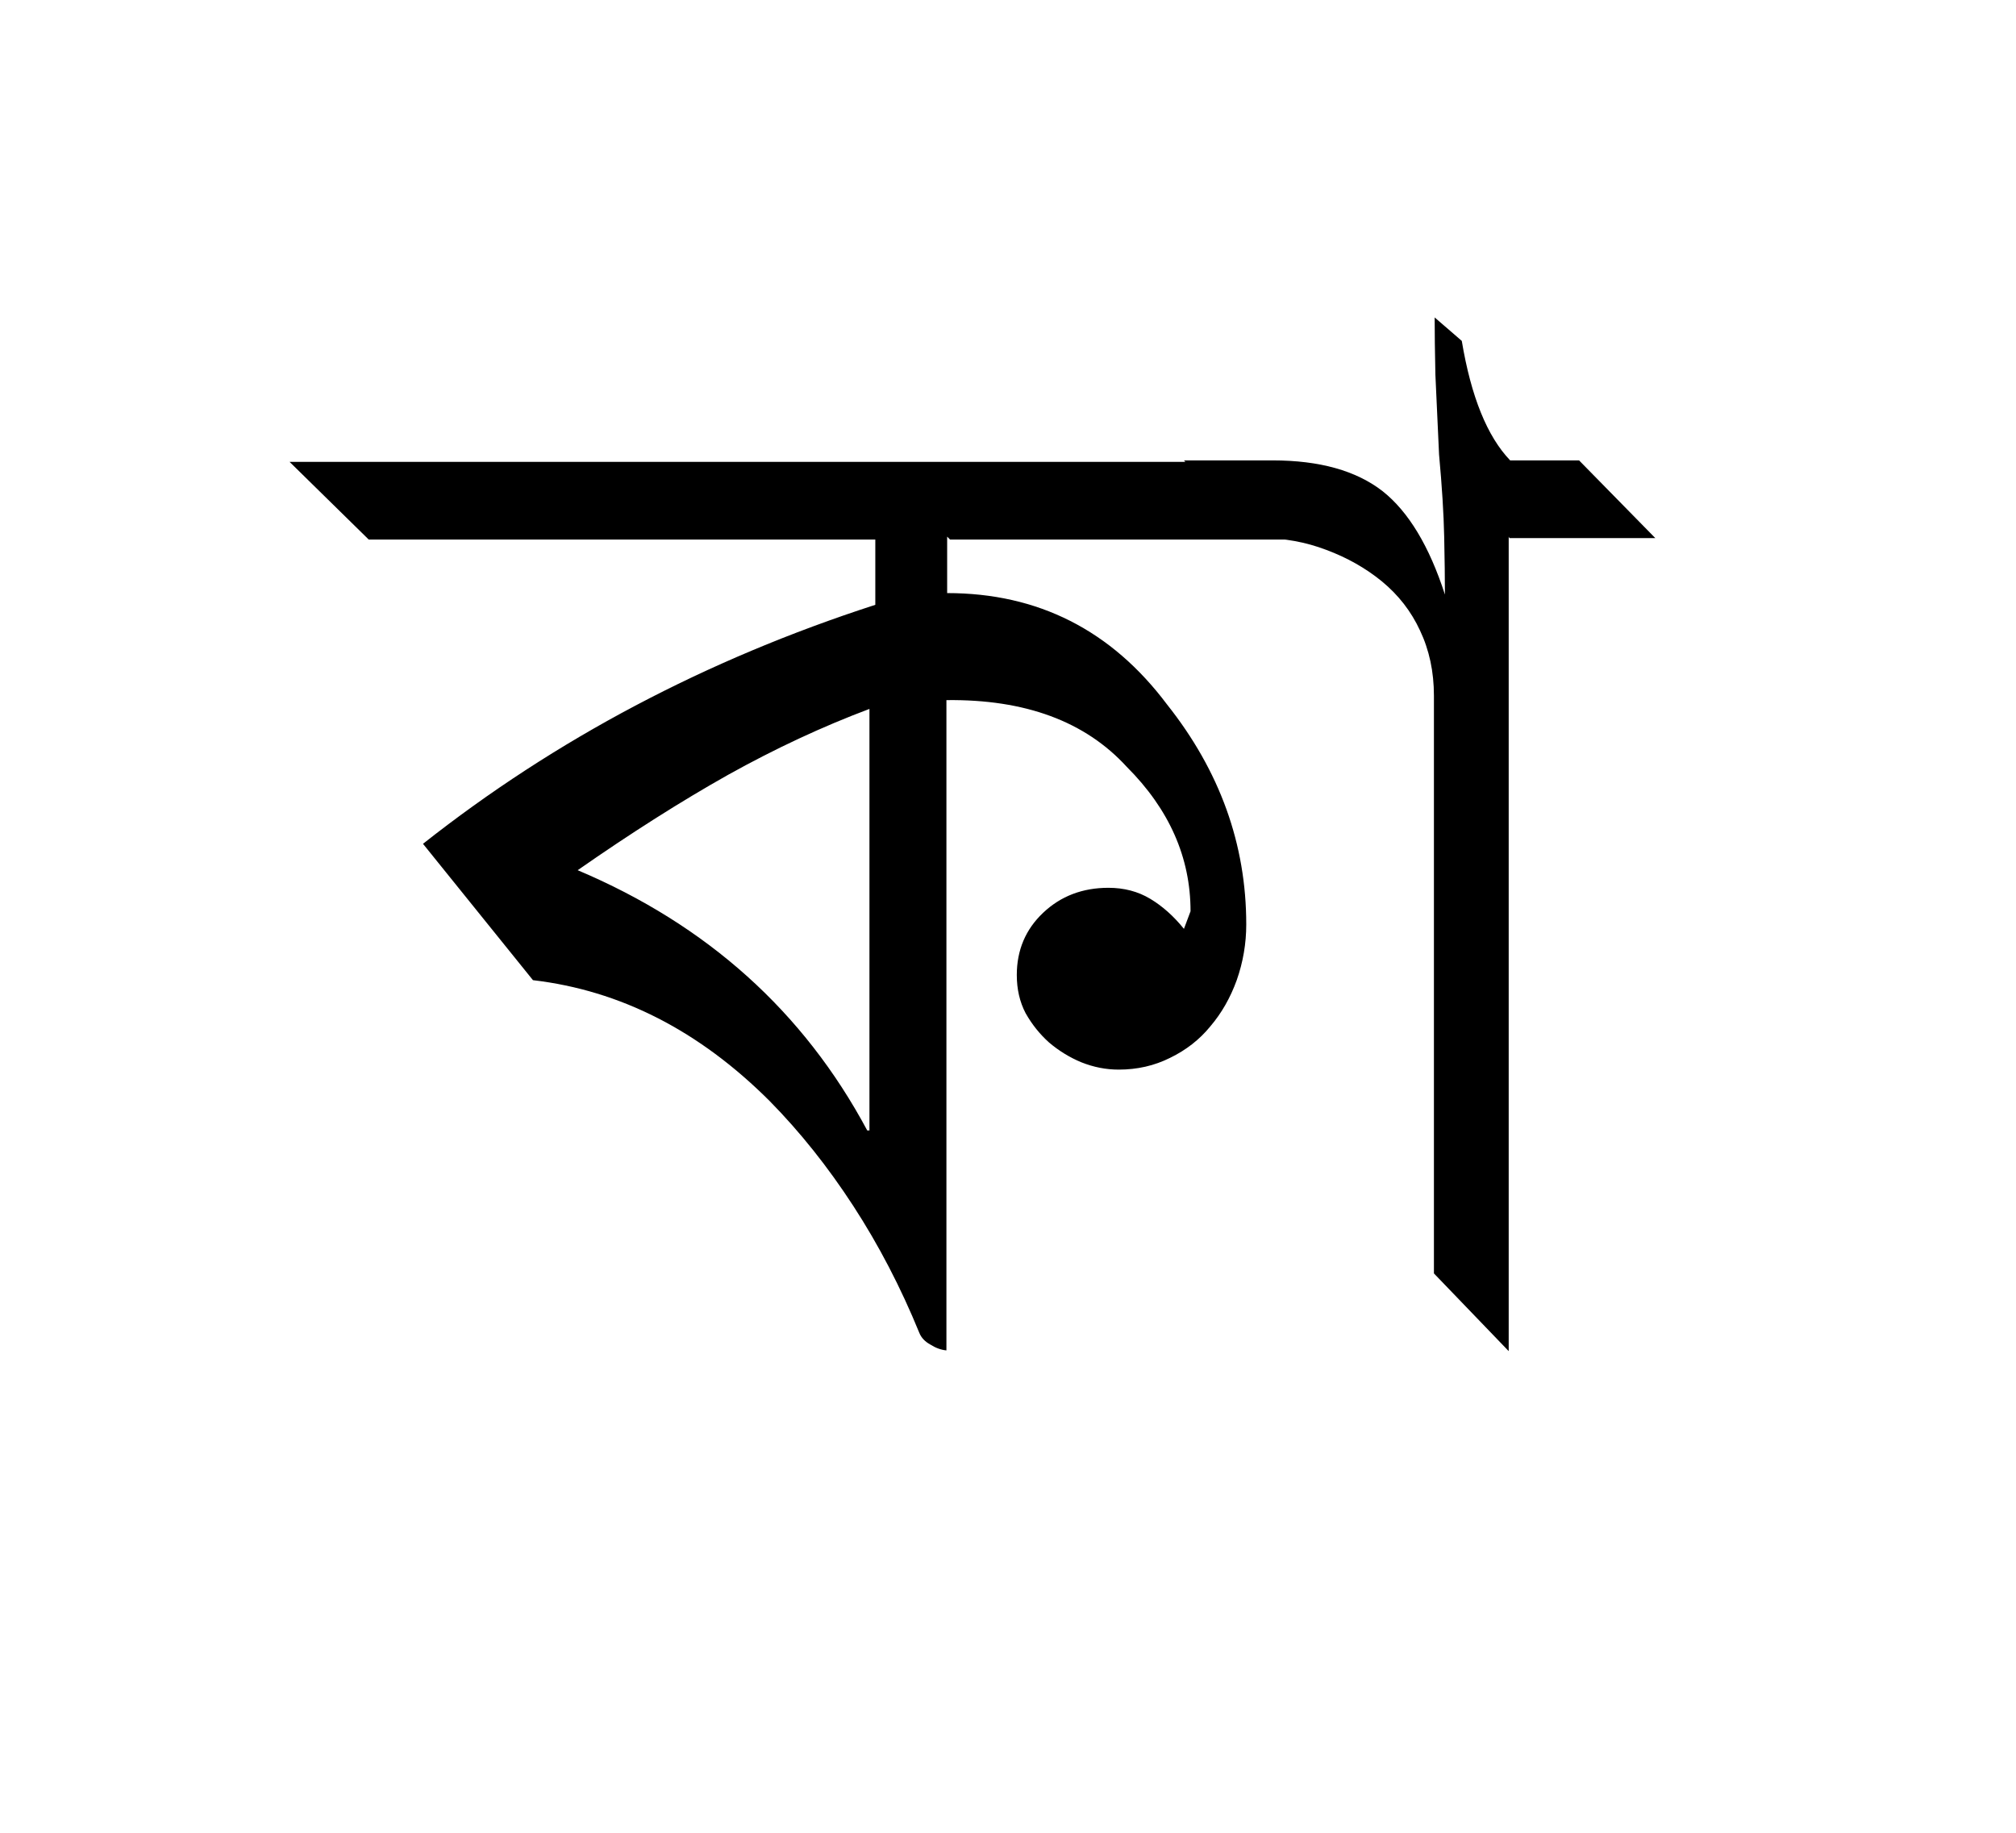
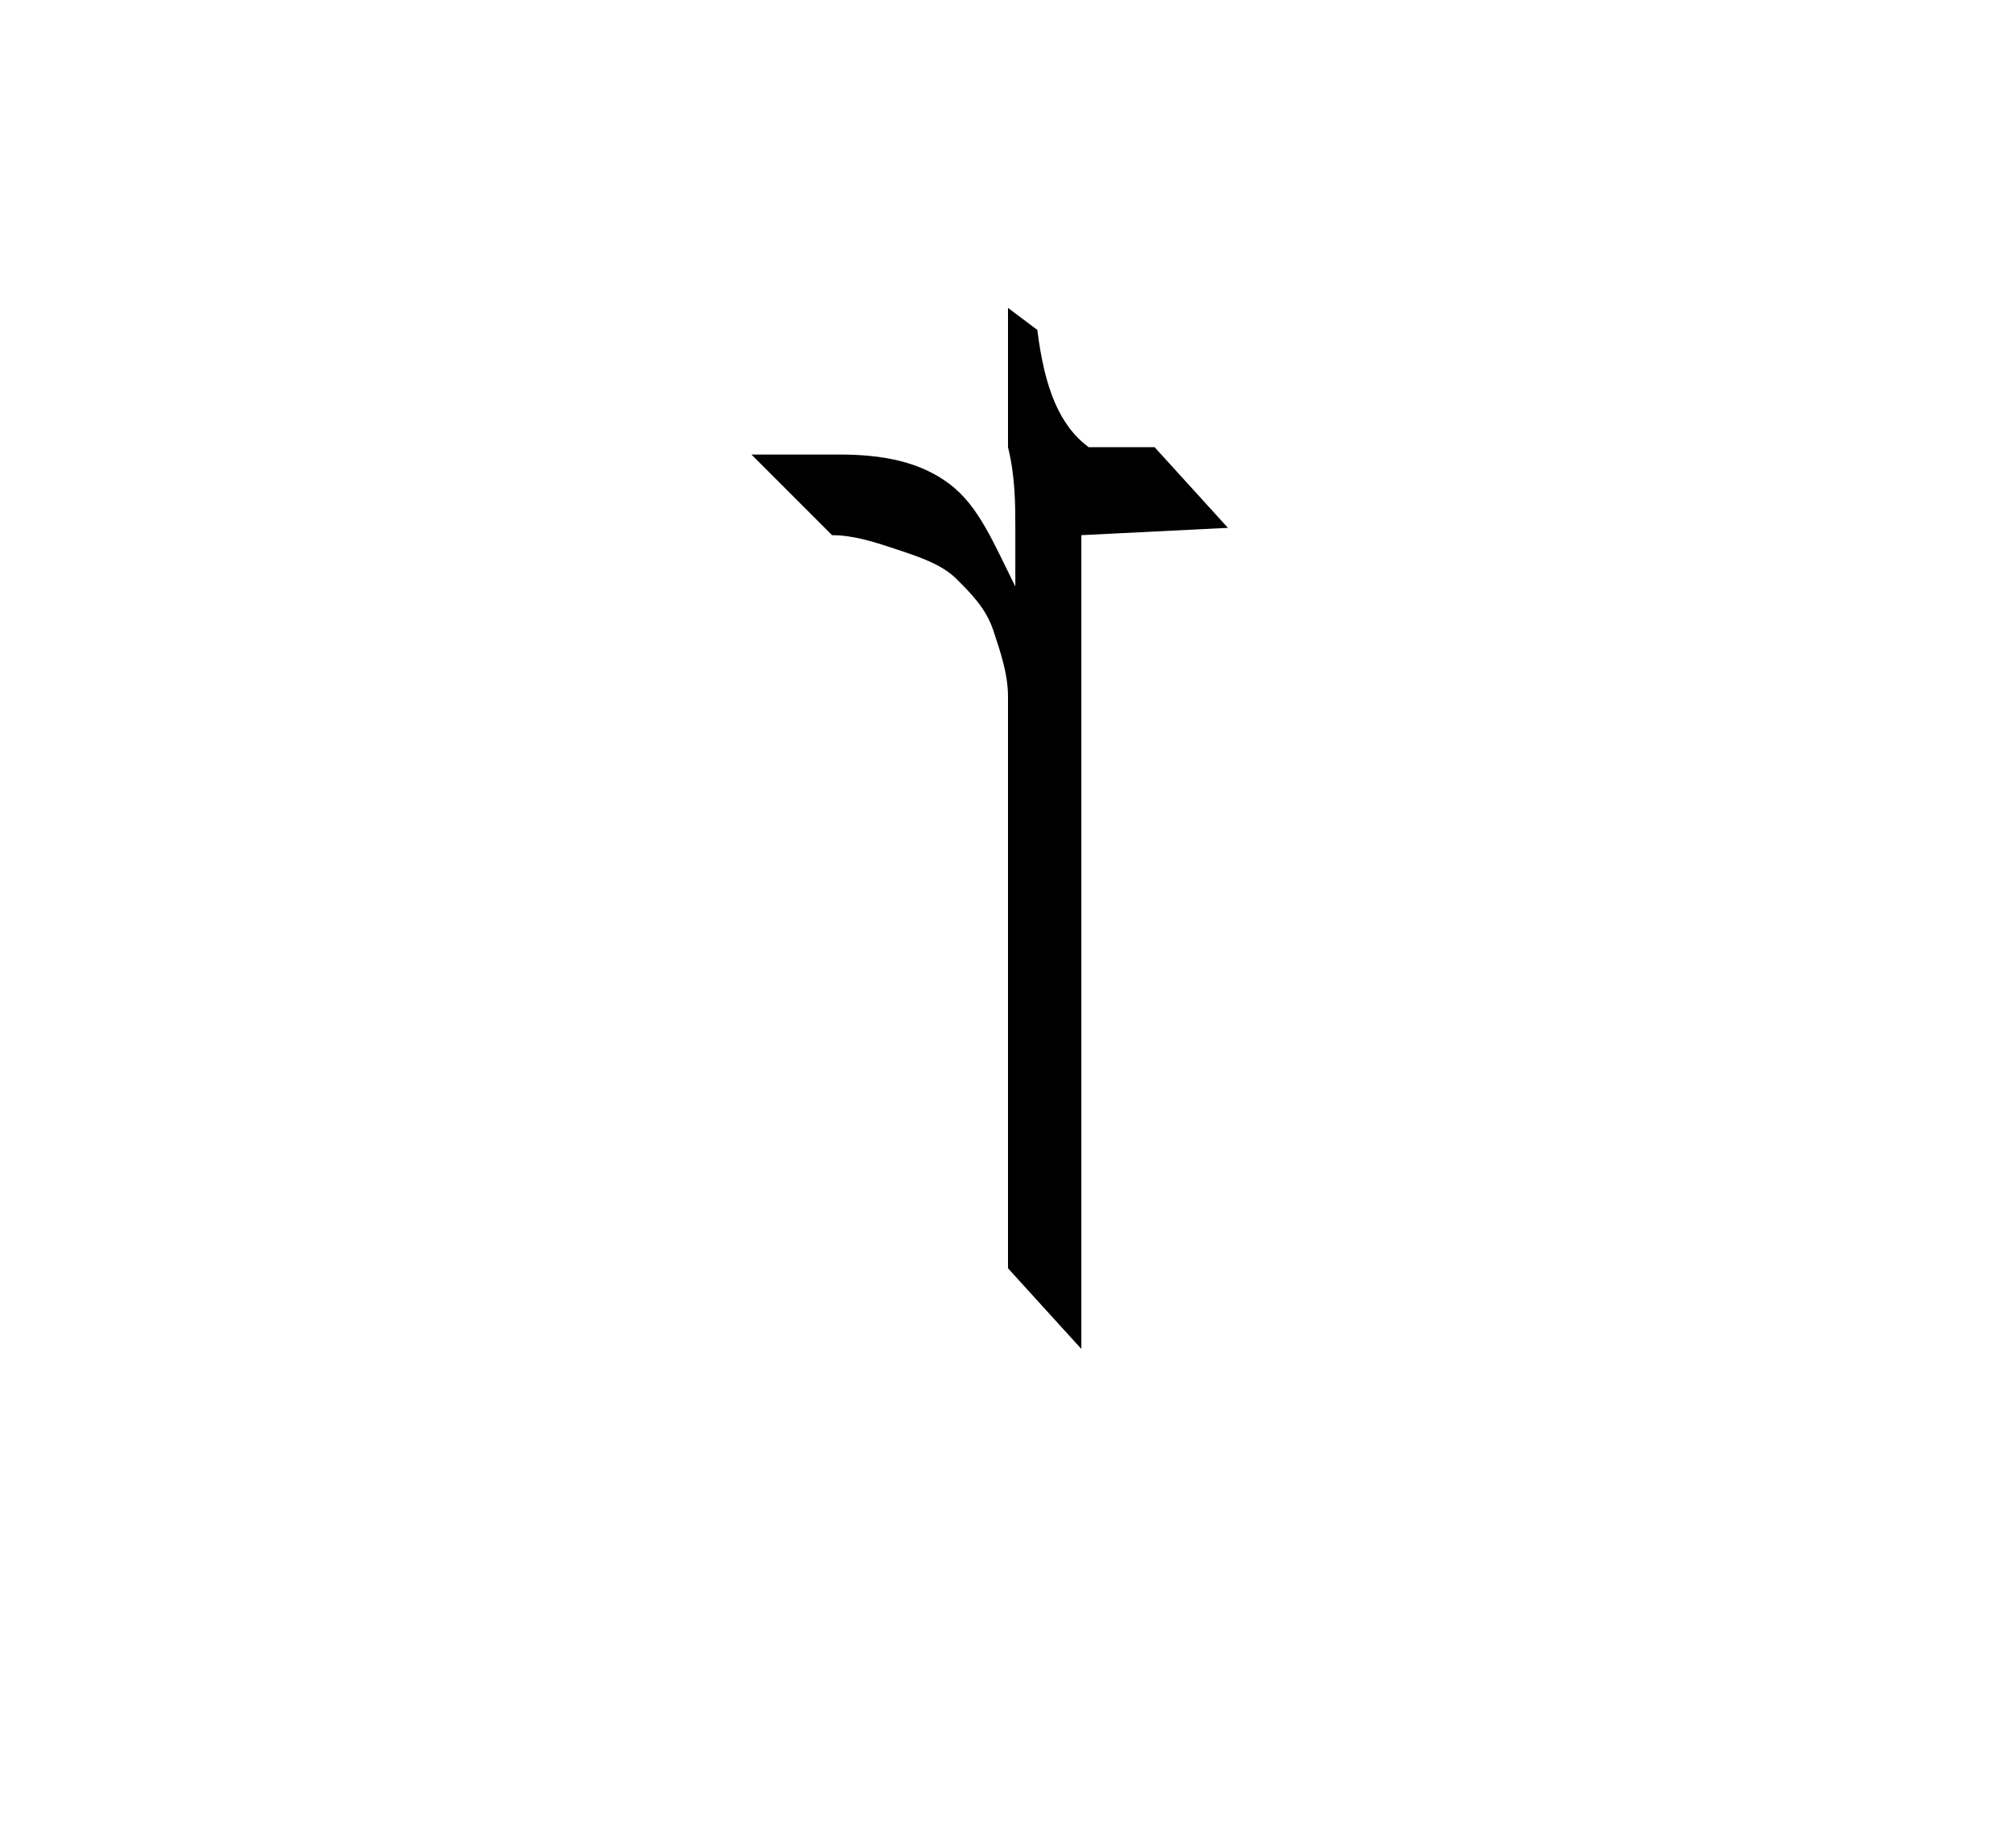
- <svg xmlns="http://www.w3.org/2000/svg" width="33" height="30">
+ <svg xmlns="http://www.w3.org/2000/svg" version="1.1" id="Layer_1" x="0px" y="0px" viewBox="0 0 33 30" style="enable-background:new 0 0 33 30;" xml:space="preserve">
  <g transform="translate(16.5 15) scale(1.2) translate(-16.5 -15)">
-     <path d="m15.67 9.82l0 0.77q1.86 0 3.00 1.52q1.08 1.36 1.08 3.00q0 0.39 -0.13 0.76q-0.13 0.36 -0.36 0.63q-0.22 0.27 -0.55 0.43q-0.32 0.16 -0.70 0.16q-0.26 0 -0.51 -0.10q-0.24 -0.10 -0.44 -0.27q-0.19 -0.17 -0.32 -0.40q-0.12 -0.23 -0.12 -0.52q0 -0.51 0.36 -0.85q0.36 -0.34 0.89 -0.34q0.32 0 0.57 0.15q0.25 0.15 0.46 0.41l0.09 -0.24q0 -1.10 -0.87 -1.97q-0.85 -0.93 -2.46 -0.91l0 8.87q-0.11 -0.01 -0.22 -0.08q-0.11 -0.06 -0.15 -0.16q-0.38 -0.93 -0.90 -1.73q-0.52 -0.80 -1.14 -1.43q-1.44 -1.44 -3.23 -1.65l-1.50 -1.86q2.71 -2.14 6.17 -3.26l0 -0.89l-6.91 0l-1.08 -1.06l13.45 0l1.10 1.06l-5.54 0Zm-1.06 2.35q-0.96 0.36 -1.93 0.90q-0.96 0.54 -2.05 1.30q2.65 1.12 3.95 3.55l0.03 0l0 -5.75Zm8.72 -2.35l0 11.11l-1.02 -1.06l0 -7.88q0 -0.49 -0.19 -0.89q-0.18 -0.39 -0.52 -0.67q-0.33 -0.27 -0.76 -0.43q-0.42 -0.16 -0.88 -0.16l-1.06 -1.06l1.21 0q0.96 0 1.50 0.42q0.53 0.42 0.85 1.41q0 -0.32 -0.01 -0.79q-0.01 -0.47 -0.07 -1.12q-0.03 -0.62 -0.05 -1.09q-0.01 -0.46 -0.01 -0.78l0.37 0.32q0.19 1.14 0.66 1.63l0.94 0l1.04 1.06l-1.99 0Z" />
+     <path d="M17.5,9.8v11.1l-1-1.1V12c0-0.3-0.1-0.6-0.2-0.9c-0.1-0.3-0.3-0.5-0.5-0.7c-0.2-0.2-0.5-0.3-0.8-0.4   c-0.3-0.1-0.6-0.2-0.9-0.2l-1.1-1.1h1.2c0.6,0,1.1,0.1,1.5,0.4c0.4,0.3,0.6,0.8,0.9,1.4c0-0.2,0-0.5,0-0.8s0-0.7-0.1-1.1   c0-0.4,0-0.8,0-1.1c0-0.3,0-0.6,0-0.8l0.4,0.3c0.1,0.8,0.3,1.3,0.7,1.6h0.9l1,1.1L17.5,9.8L17.5,9.8z" />
  </g>
</svg>
